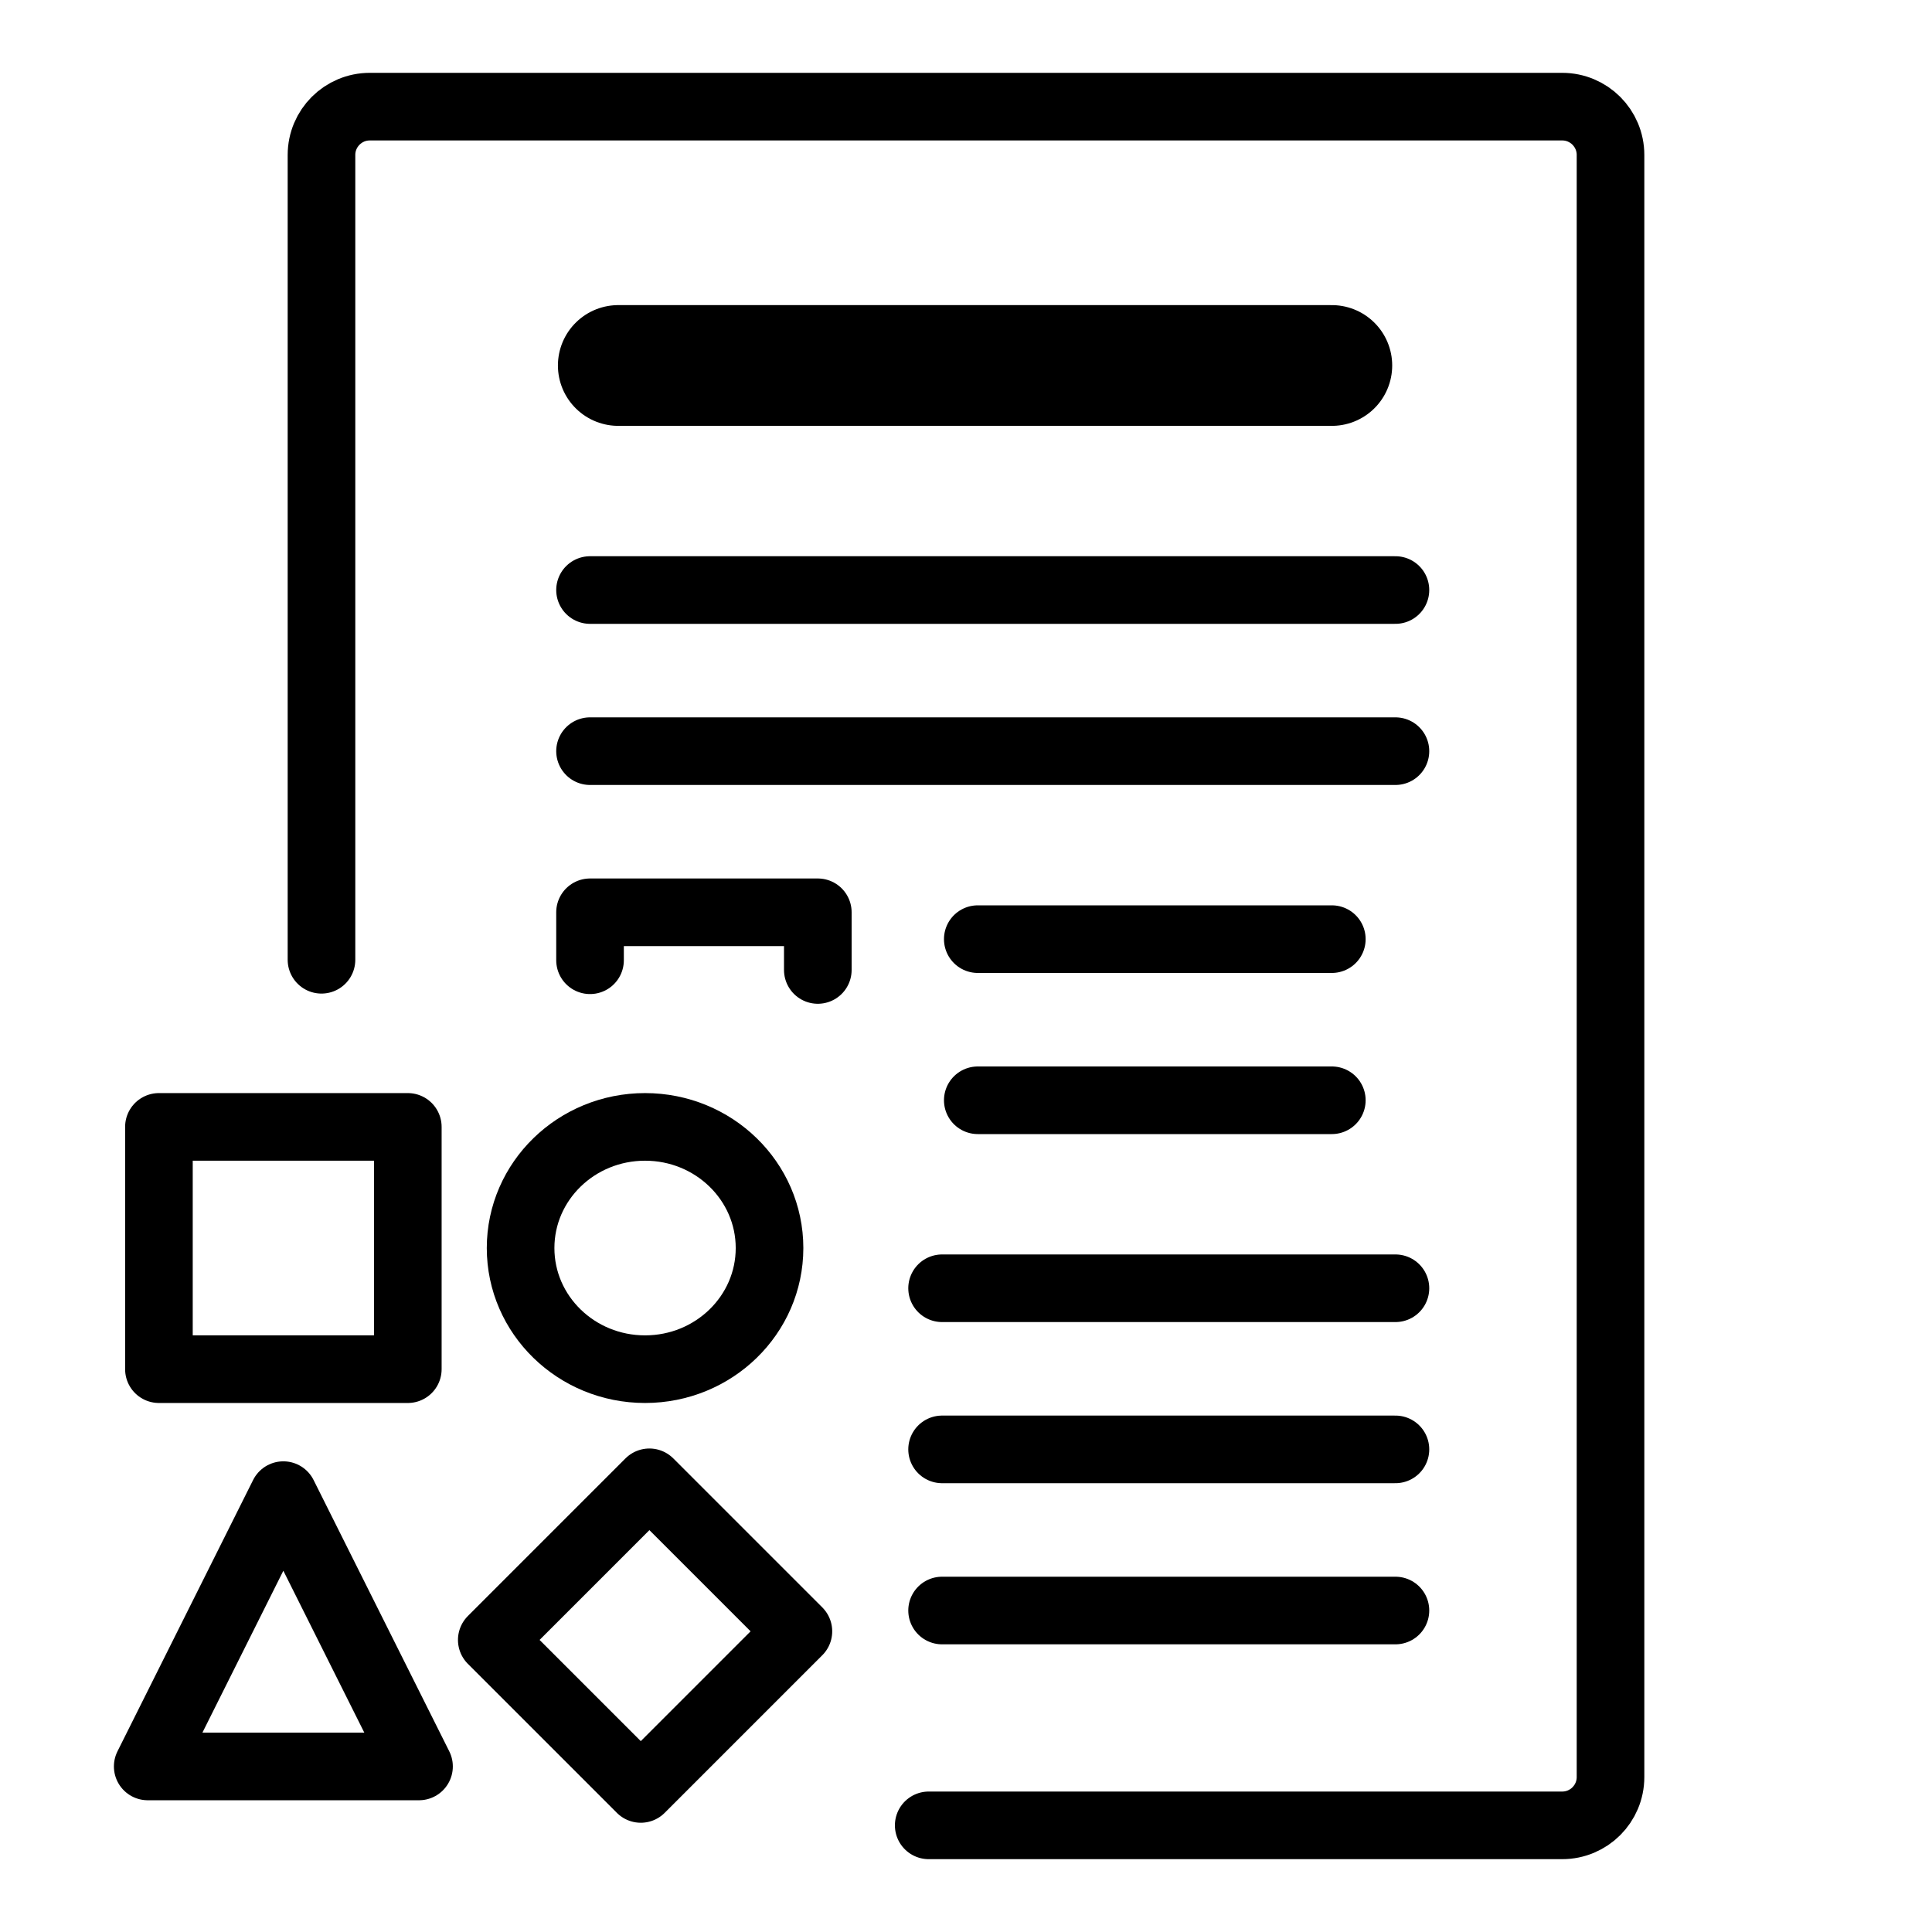
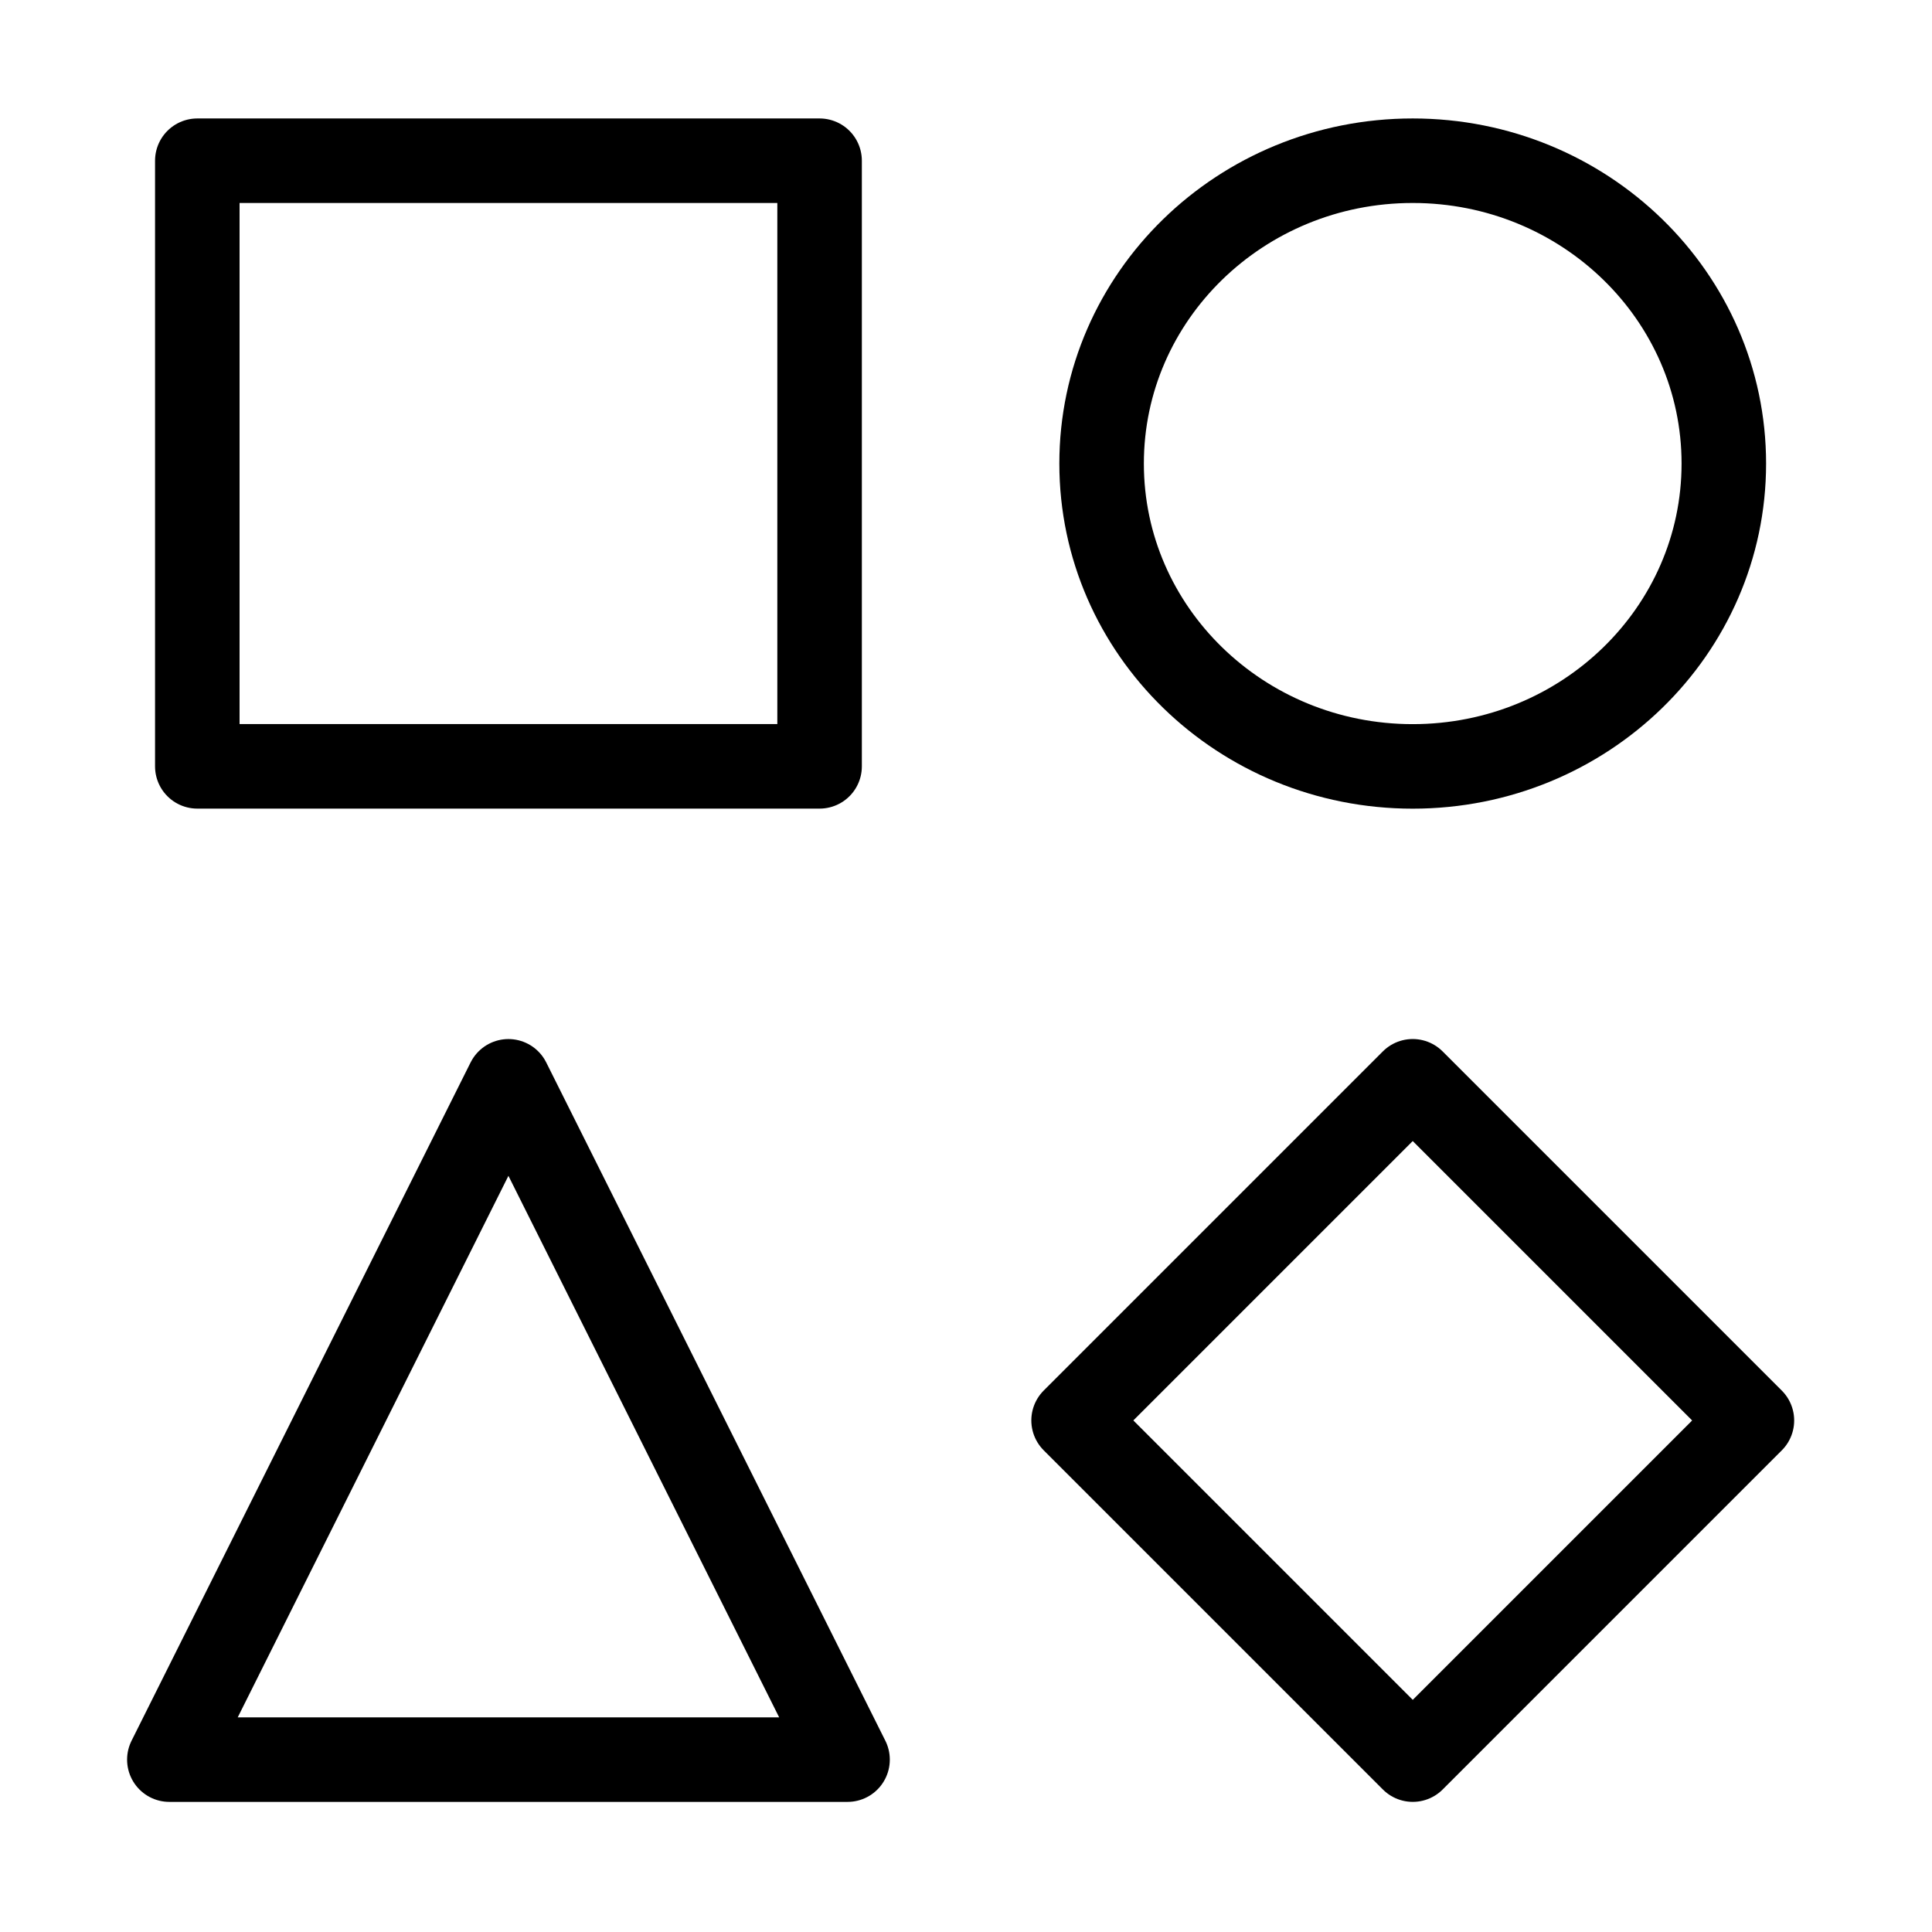
- <svg xmlns="http://www.w3.org/2000/svg" width="40px" height="40px" viewBox="0 0 40 40" version="1.1">
-   <g id="Program-Types" stroke="none" stroke-width="1" fill="none" fill-rule="evenodd">
-     <g id="Group" transform="translate(6.655996, 2.207995)" stroke="#000000" stroke-linecap="round">
-       <path d="M0,17.663 L0,1 C0,0.448 0.448,0 1,0 L25.688,0 C26.24,0 26.688,0.448 26.688,1 L26.688,34.584 C26.688,35.136 26.24,35.584 25.688,35.584 L12.572,35.584 L12.572,35.584" id="Path" stroke-width="1.4" />
-       <line x1="5.56" y1="10.008" x2="22.235" y2="10.008" id="Line-4" stroke-width="1.4" />
-       <polyline id="Path" stroke-width="1.4" stroke-linejoin="round" points="5.56 17.673 5.56 16.68 10.276 16.68 10.276 17.874" />
-       <line x1="5.56" y1="13.344" x2="22.235" y2="13.344" id="Line-4" stroke-width="1.4" />
-       <line x1="12.849" y1="24.464" x2="22.235" y2="24.464" id="Line-4" stroke-width="1.4" />
-       <line x1="13.588" y1="17.236" x2="20.918" y2="17.236" id="Line-4" stroke-width="1.4" />
-       <line x1="13.588" y1="20.572" x2="20.918" y2="20.572" id="Line-4" stroke-width="1.4" />
-       <line x1="12.849" y1="27.8" x2="22.235" y2="27.8" id="Line-4" stroke-width="1.4" />
-       <line x1="12.849" y1="31.136" x2="22.235" y2="31.136" id="Line-4" stroke-width="1.4" />
-       <line x1="6.145" y1="5.359" x2="20.918" y2="5.359" id="Line-4" stroke-width="2.5" />
-     </g>
-     <g id="Group-3" transform="translate(2.155996, 23)" stroke="#000000" stroke-linejoin="round" stroke-width="1.4">
-       <g id="Group-2" transform="translate(0.902286, 0.331248)">
-         <rect id="Rectangle" x="0.232" y="0" width="5.153" height="5.016" />
-         <polygon id="Rectangle" transform="translate(10.29743, 10.53263) rotate(-315) translate(-10.29743, -10.53263) " points="8.116 8.225 12.479 8.225 12.479 12.84 8.116 12.84" />
-         <ellipse id="Oval" cx="10.297" cy="2.508" rx="2.577" ry="2.508" />
-         <polygon id="Triangle" points="2.808 7.624 5.617 13.241 3.56375362e-16 13.241" />
-       </g>
-     </g>
+ <svg xmlns="http://www.w3.org/2000/svg" width="32px" height="32px" viewBox="0 0 32 32" version="1.1">
+   <g id="Program-Types" stroke="none" stroke-width="1" fill="none" fill-rule="evenodd" stroke-linejoin="round">
+     <rect id="Rectangle" stroke="#000000" stroke-width="1.4" x="3.268" y="2.662" width="10.307" height="10.031" />
+     <polygon id="Rectangle" stroke="#000000" stroke-width="1.4" transform="translate(23.39943, 23.52713) rotate(-315) translate(-23.39943, -23.52713) " points="19.427 19.555 27.372 19.555 27.372 27.499 19.427 27.499" />
+     <polygon id="Triangle" stroke="#000000" stroke-width="1.4" points="8.421 17.91 14.038 29.145 2.805 29.145" />
+     <ellipse id="Oval" stroke="#000000" stroke-width="1.4" cx="23.399" cy="7.678" rx="5.153" ry="5.016" />
  </g>
</svg>
